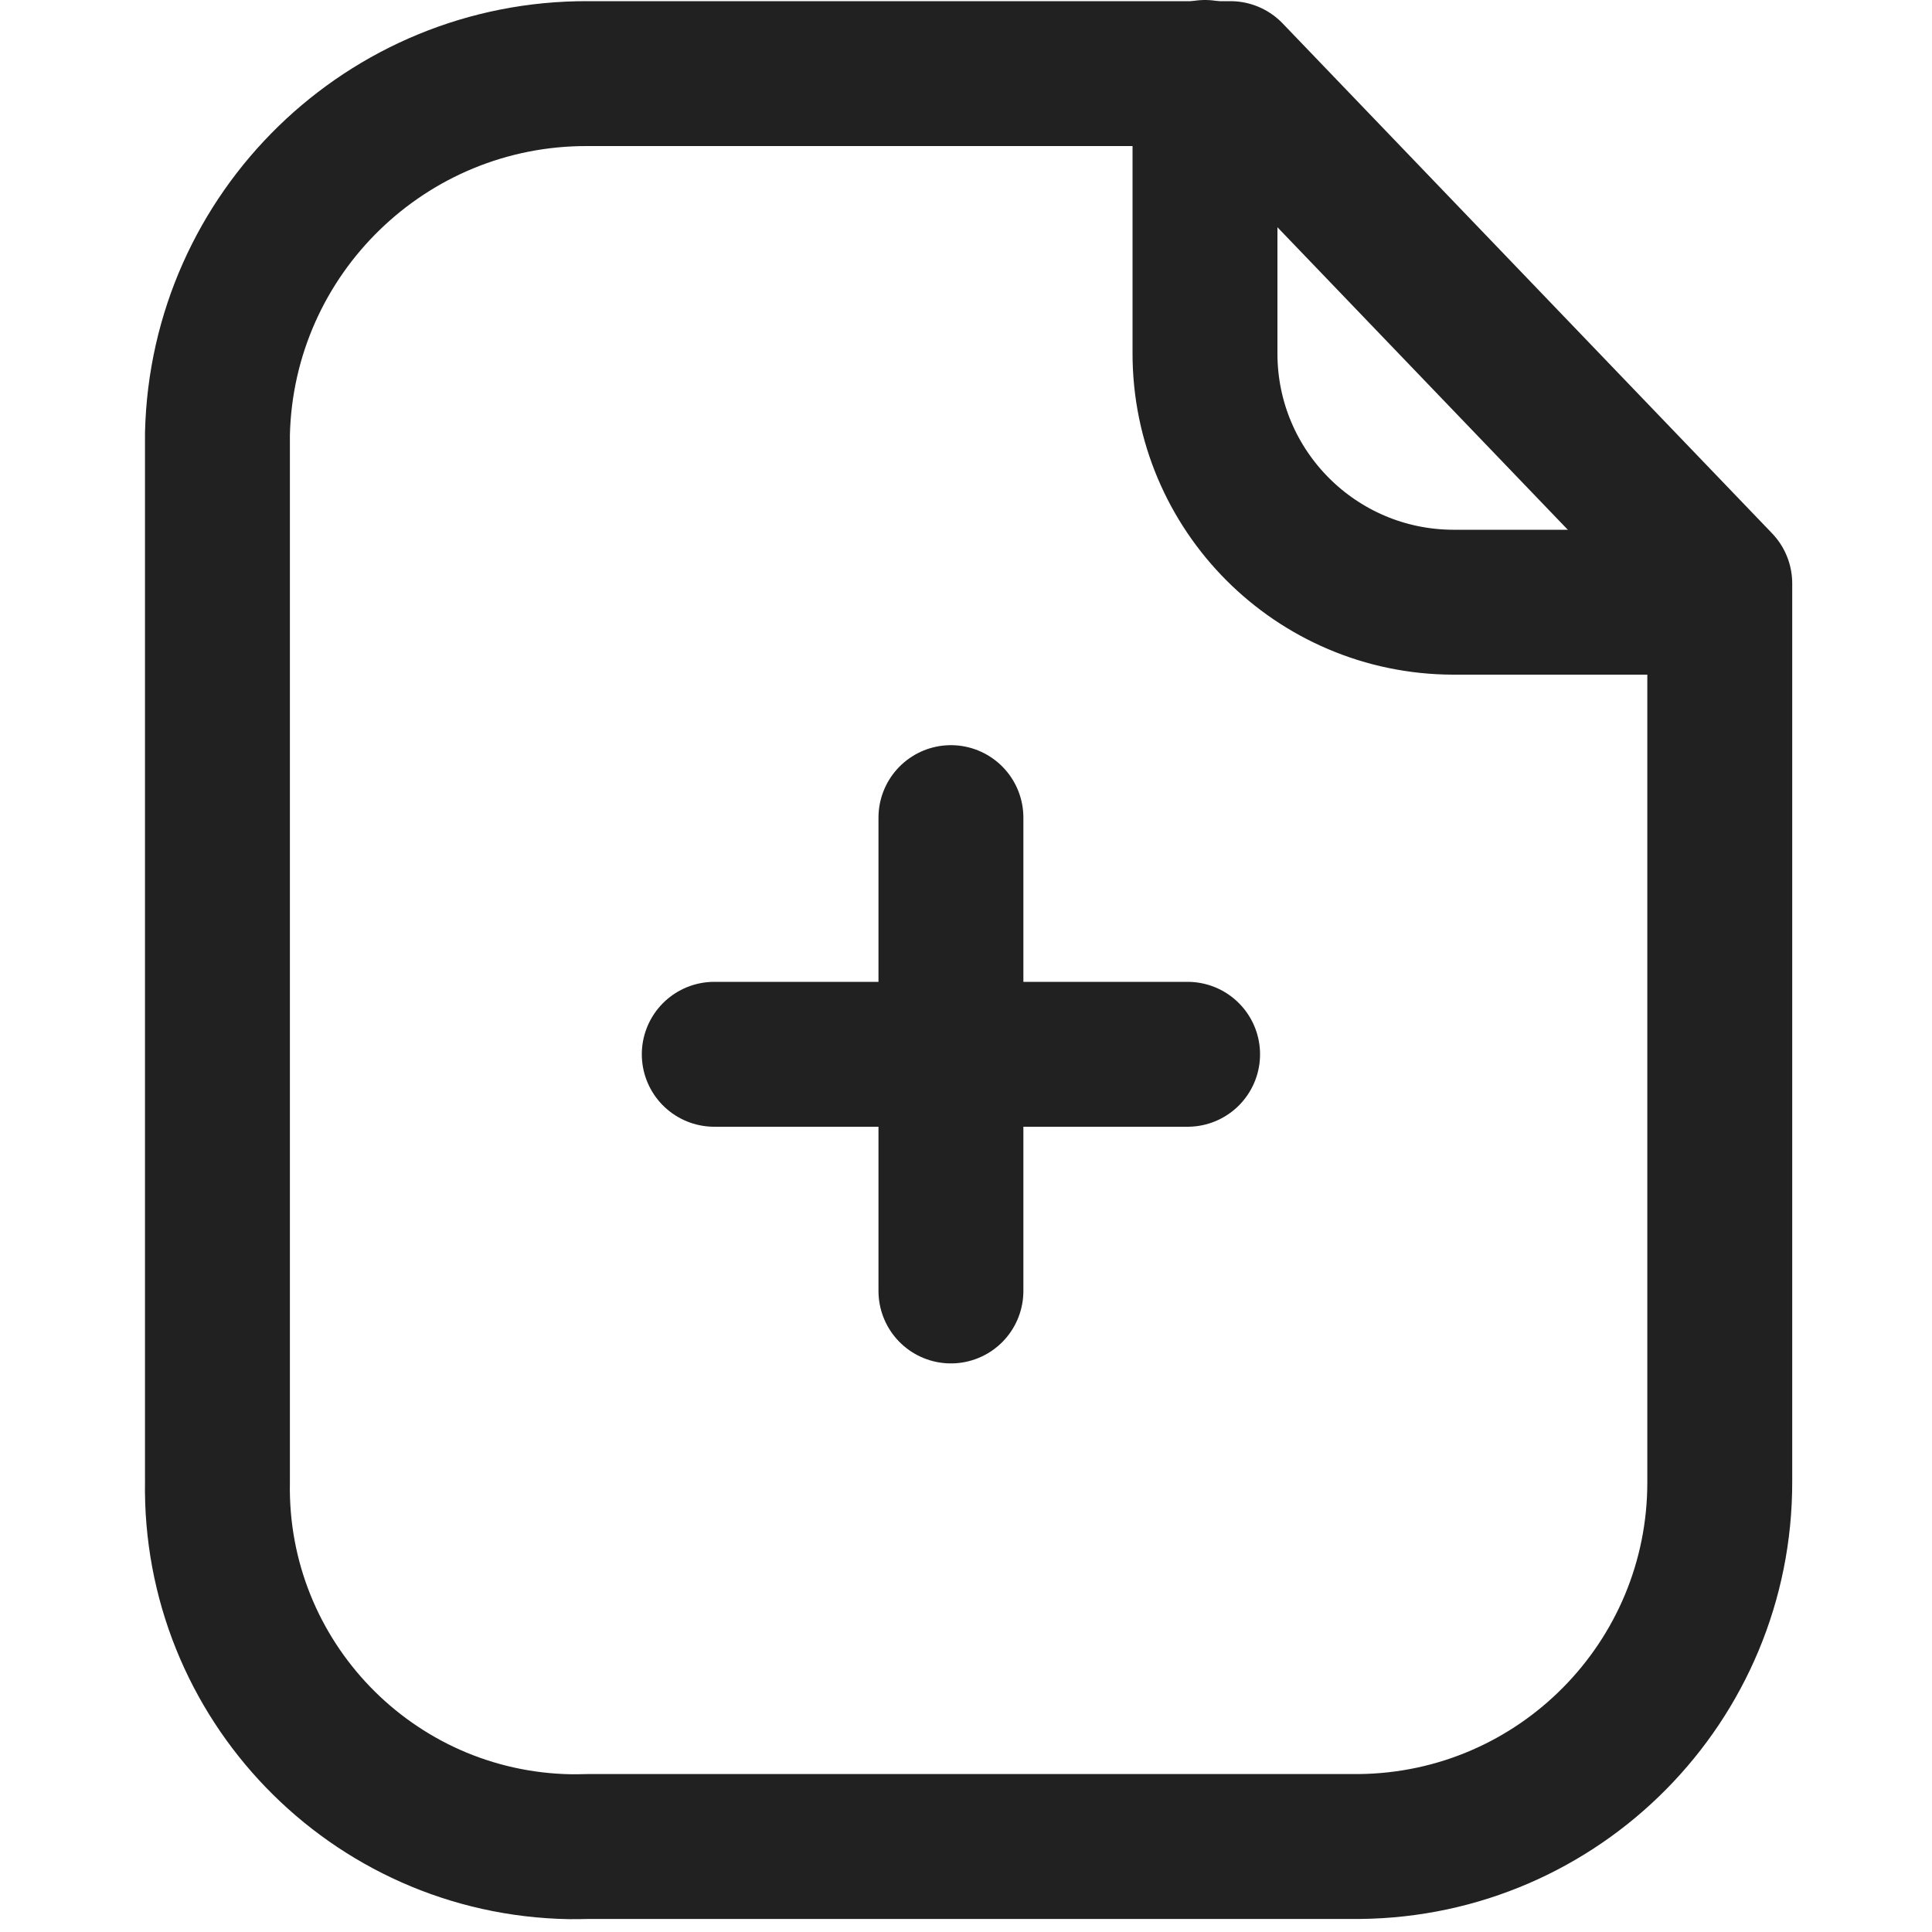
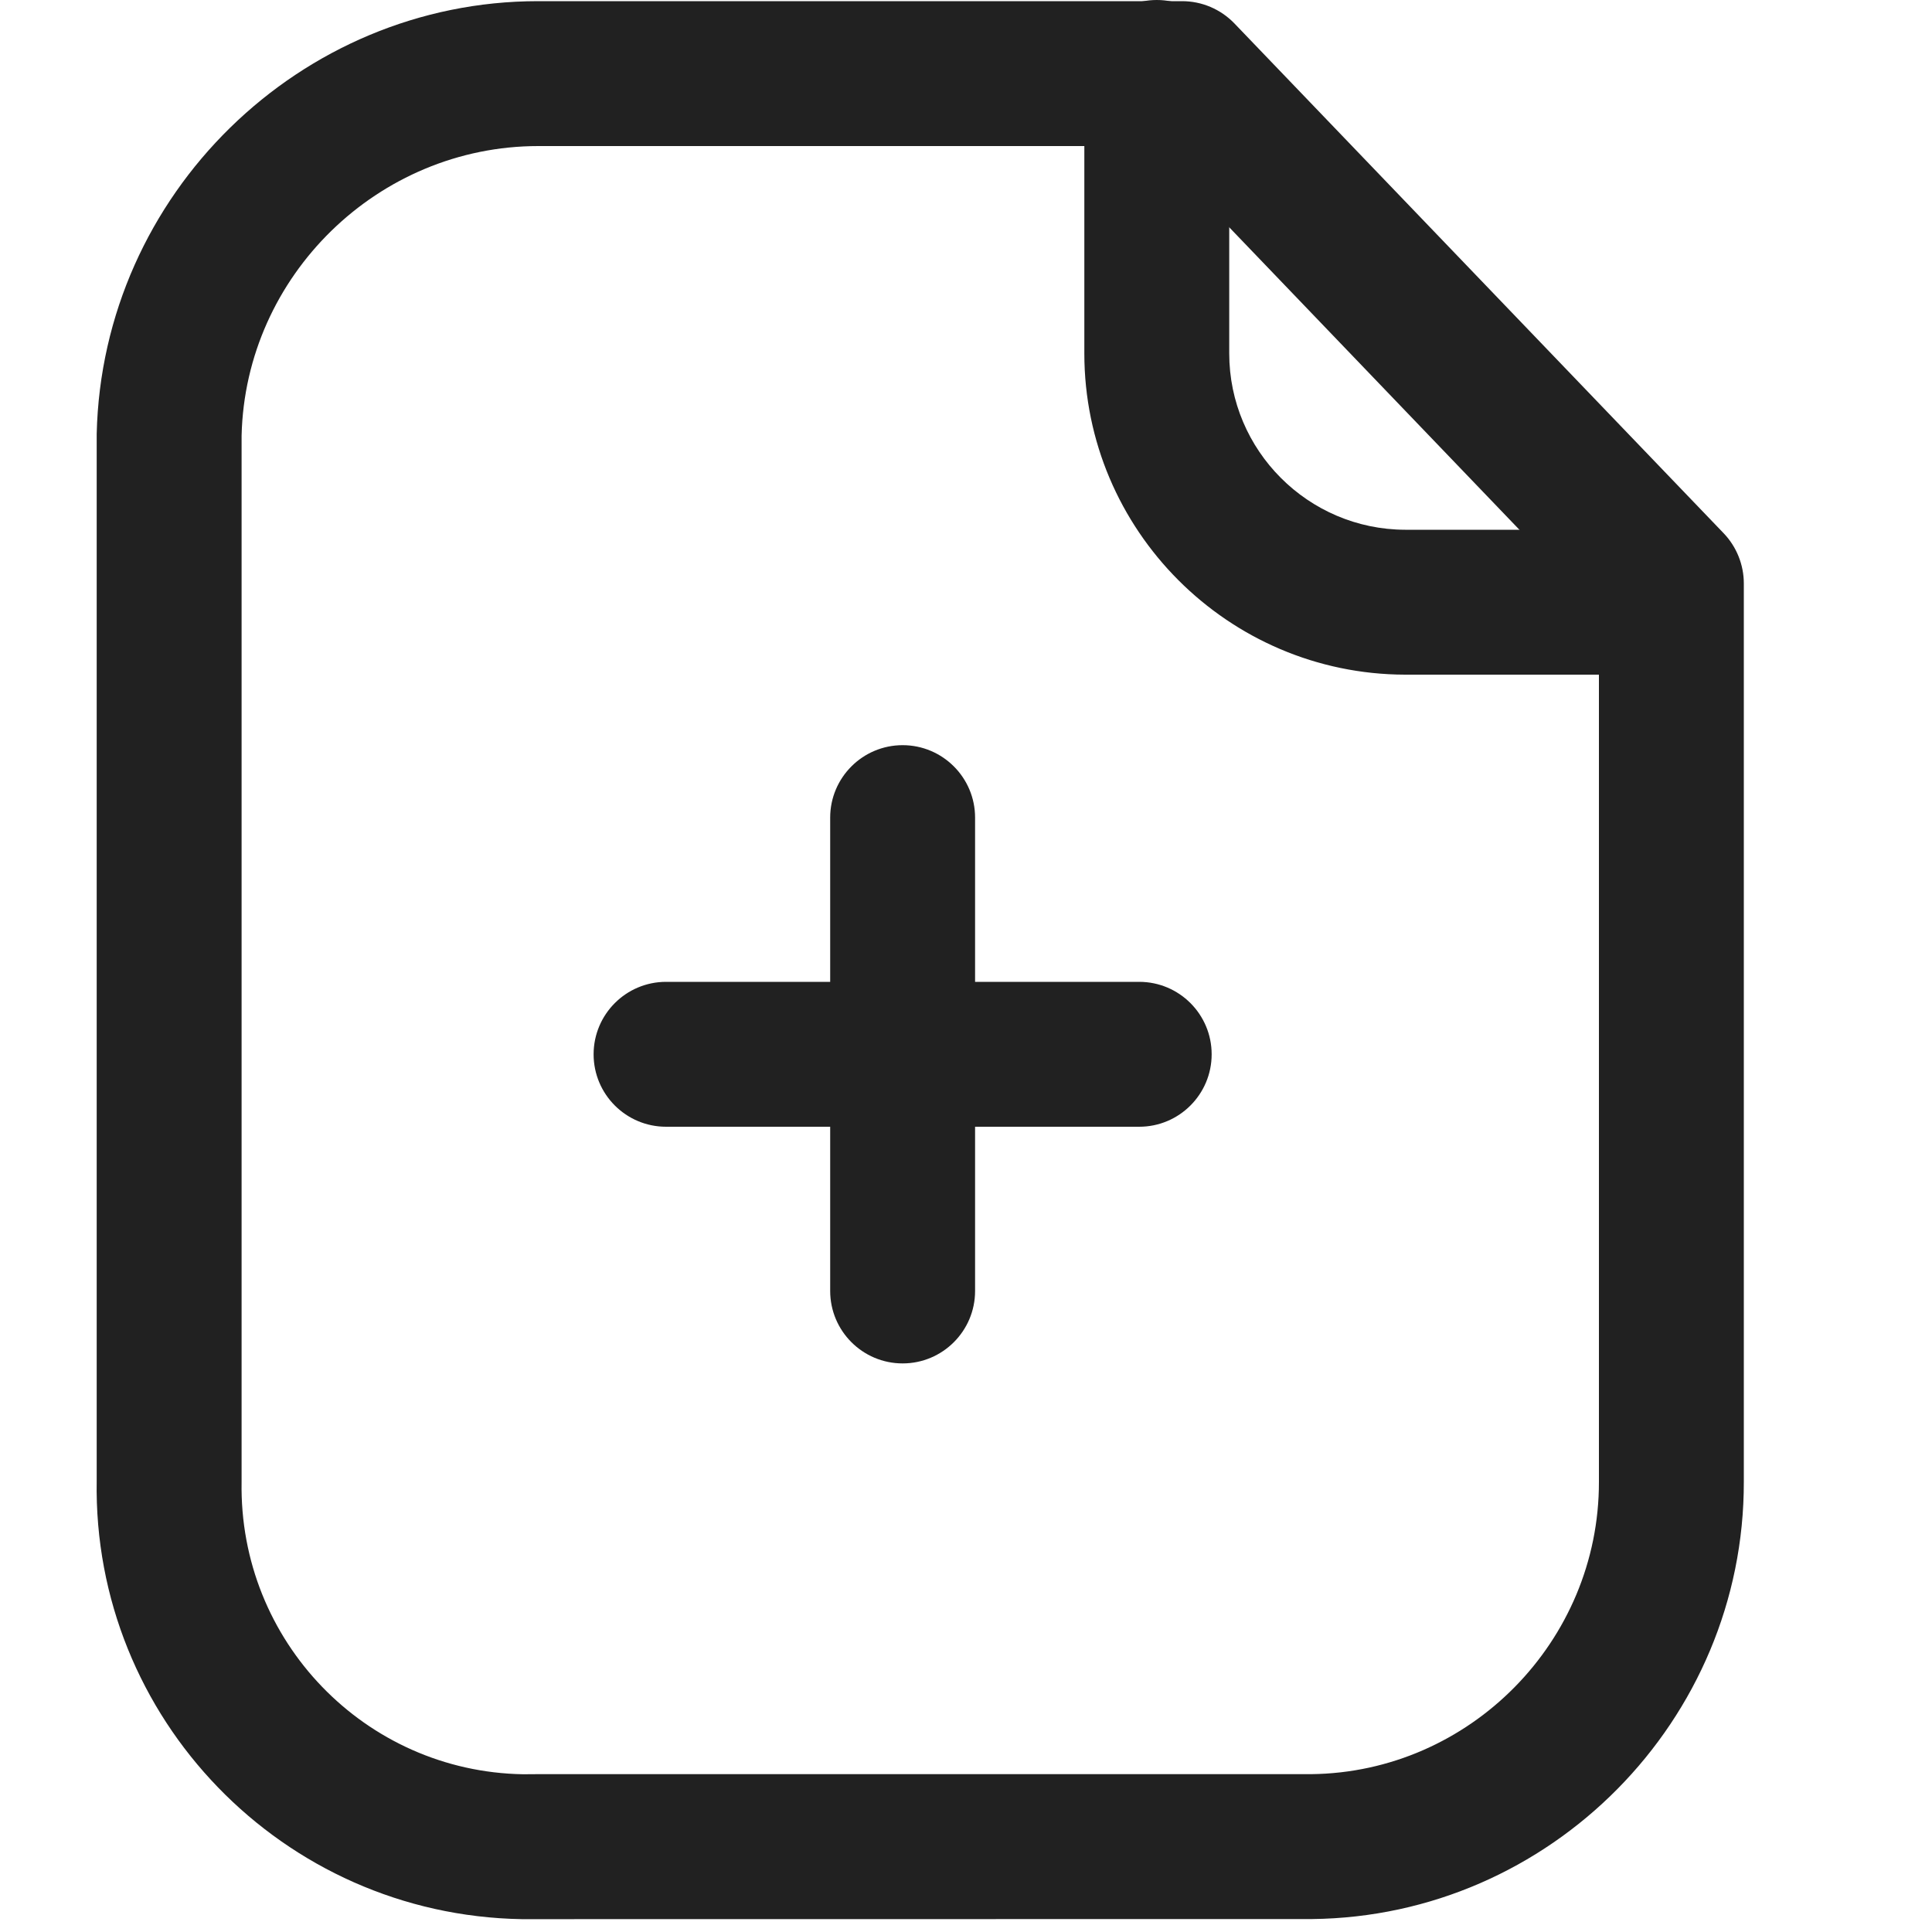
<svg xmlns="http://www.w3.org/2000/svg" width="24" height="24" viewBox="0 0 18 20" fill="none">
-   <path fill-rule="evenodd" clip-rule="evenodd" d="M11.737 0.762H5.085C3.005 0.754 1.3 2.411 1.251 4.491V15.34C1.216 17.39 2.849 19.081 4.9 19.117C4.961 19.117 5.023 19.117 5.085 19.115H13.073C15.142 19.094 16.806 17.409 16.803 15.34V6.04L11.737 0.762Z" stroke="#212121" stroke-width="1.5" stroke-linecap="round" stroke-linejoin="round" />
-   <path d="M11.474 0.75V3.659C11.474 5.079 12.623 6.23 14.043 6.234H16.797" stroke="#212121" stroke-width="1.5" stroke-linecap="round" stroke-linejoin="round" />
-   <path d="M11.294 10.914H6.394" stroke="#212121" stroke-width="1.5" stroke-linecap="round" stroke-linejoin="round" />
-   <path d="M8.844 13.364V8.464" stroke="#212121" stroke-width="1.5" stroke-linecap="round" stroke-linejoin="round" />
+   <path fill-rule="evenodd" clip-rule="evenodd" d="M4.573 1.512C2.915 1.512 1.54 2.854 1.501 4.509V15.34C1.472 16.987 2.779 18.339 4.414 18.367L4.561 18.366H12.573C14.215 18.348 15.554 16.991 15.552 15.341V6.342L10.918 1.512H4.585H4.573ZM4.4 19.867C1.927 19.824 -0.041 17.787 0.001 15.327V4.491C0.058 2.01 2.107 0.012 4.57 0.012H4.588H11.237C11.441 0.012 11.636 0.095 11.778 0.242L16.844 5.521C16.977 5.66 17.052 5.847 17.052 6.04V15.34C17.056 17.809 15.05 19.84 12.581 19.866L4.4 19.867Z" fill="#212121" />
+   <path fill-rule="evenodd" clip-rule="evenodd" d="M16.298 6.984H13.544C11.713 6.979 10.225 5.487 10.225 3.659V0.75C10.225 0.336 10.561 0 10.975 0C11.389 0 11.725 0.336 11.725 0.75V3.659C11.725 4.663 12.542 5.481 13.546 5.484H16.298C16.712 5.484 17.048 5.82 17.048 6.234C17.048 6.648 16.712 6.984 16.298 6.984Z" fill="#212121" />
+   <path fill-rule="evenodd" clip-rule="evenodd" d="M10.793 11.664H5.895C5.481 11.664 5.145 11.328 5.145 10.914C5.145 10.5 5.481 10.164 5.895 10.164H10.793C11.207 10.164 11.543 10.5 11.543 10.914C11.543 11.328 11.207 11.664 10.793 11.664Z" fill="#212121" />
+   <path fill-rule="evenodd" clip-rule="evenodd" d="M8.344 14.114C7.93 14.114 7.594 13.778 7.594 13.364V8.464C7.594 8.05 7.93 7.714 8.344 7.714C8.758 7.714 9.094 8.05 9.094 8.464V13.364C9.094 13.778 8.758 14.114 8.344 14.114Z" fill="#212121" />
</svg>
